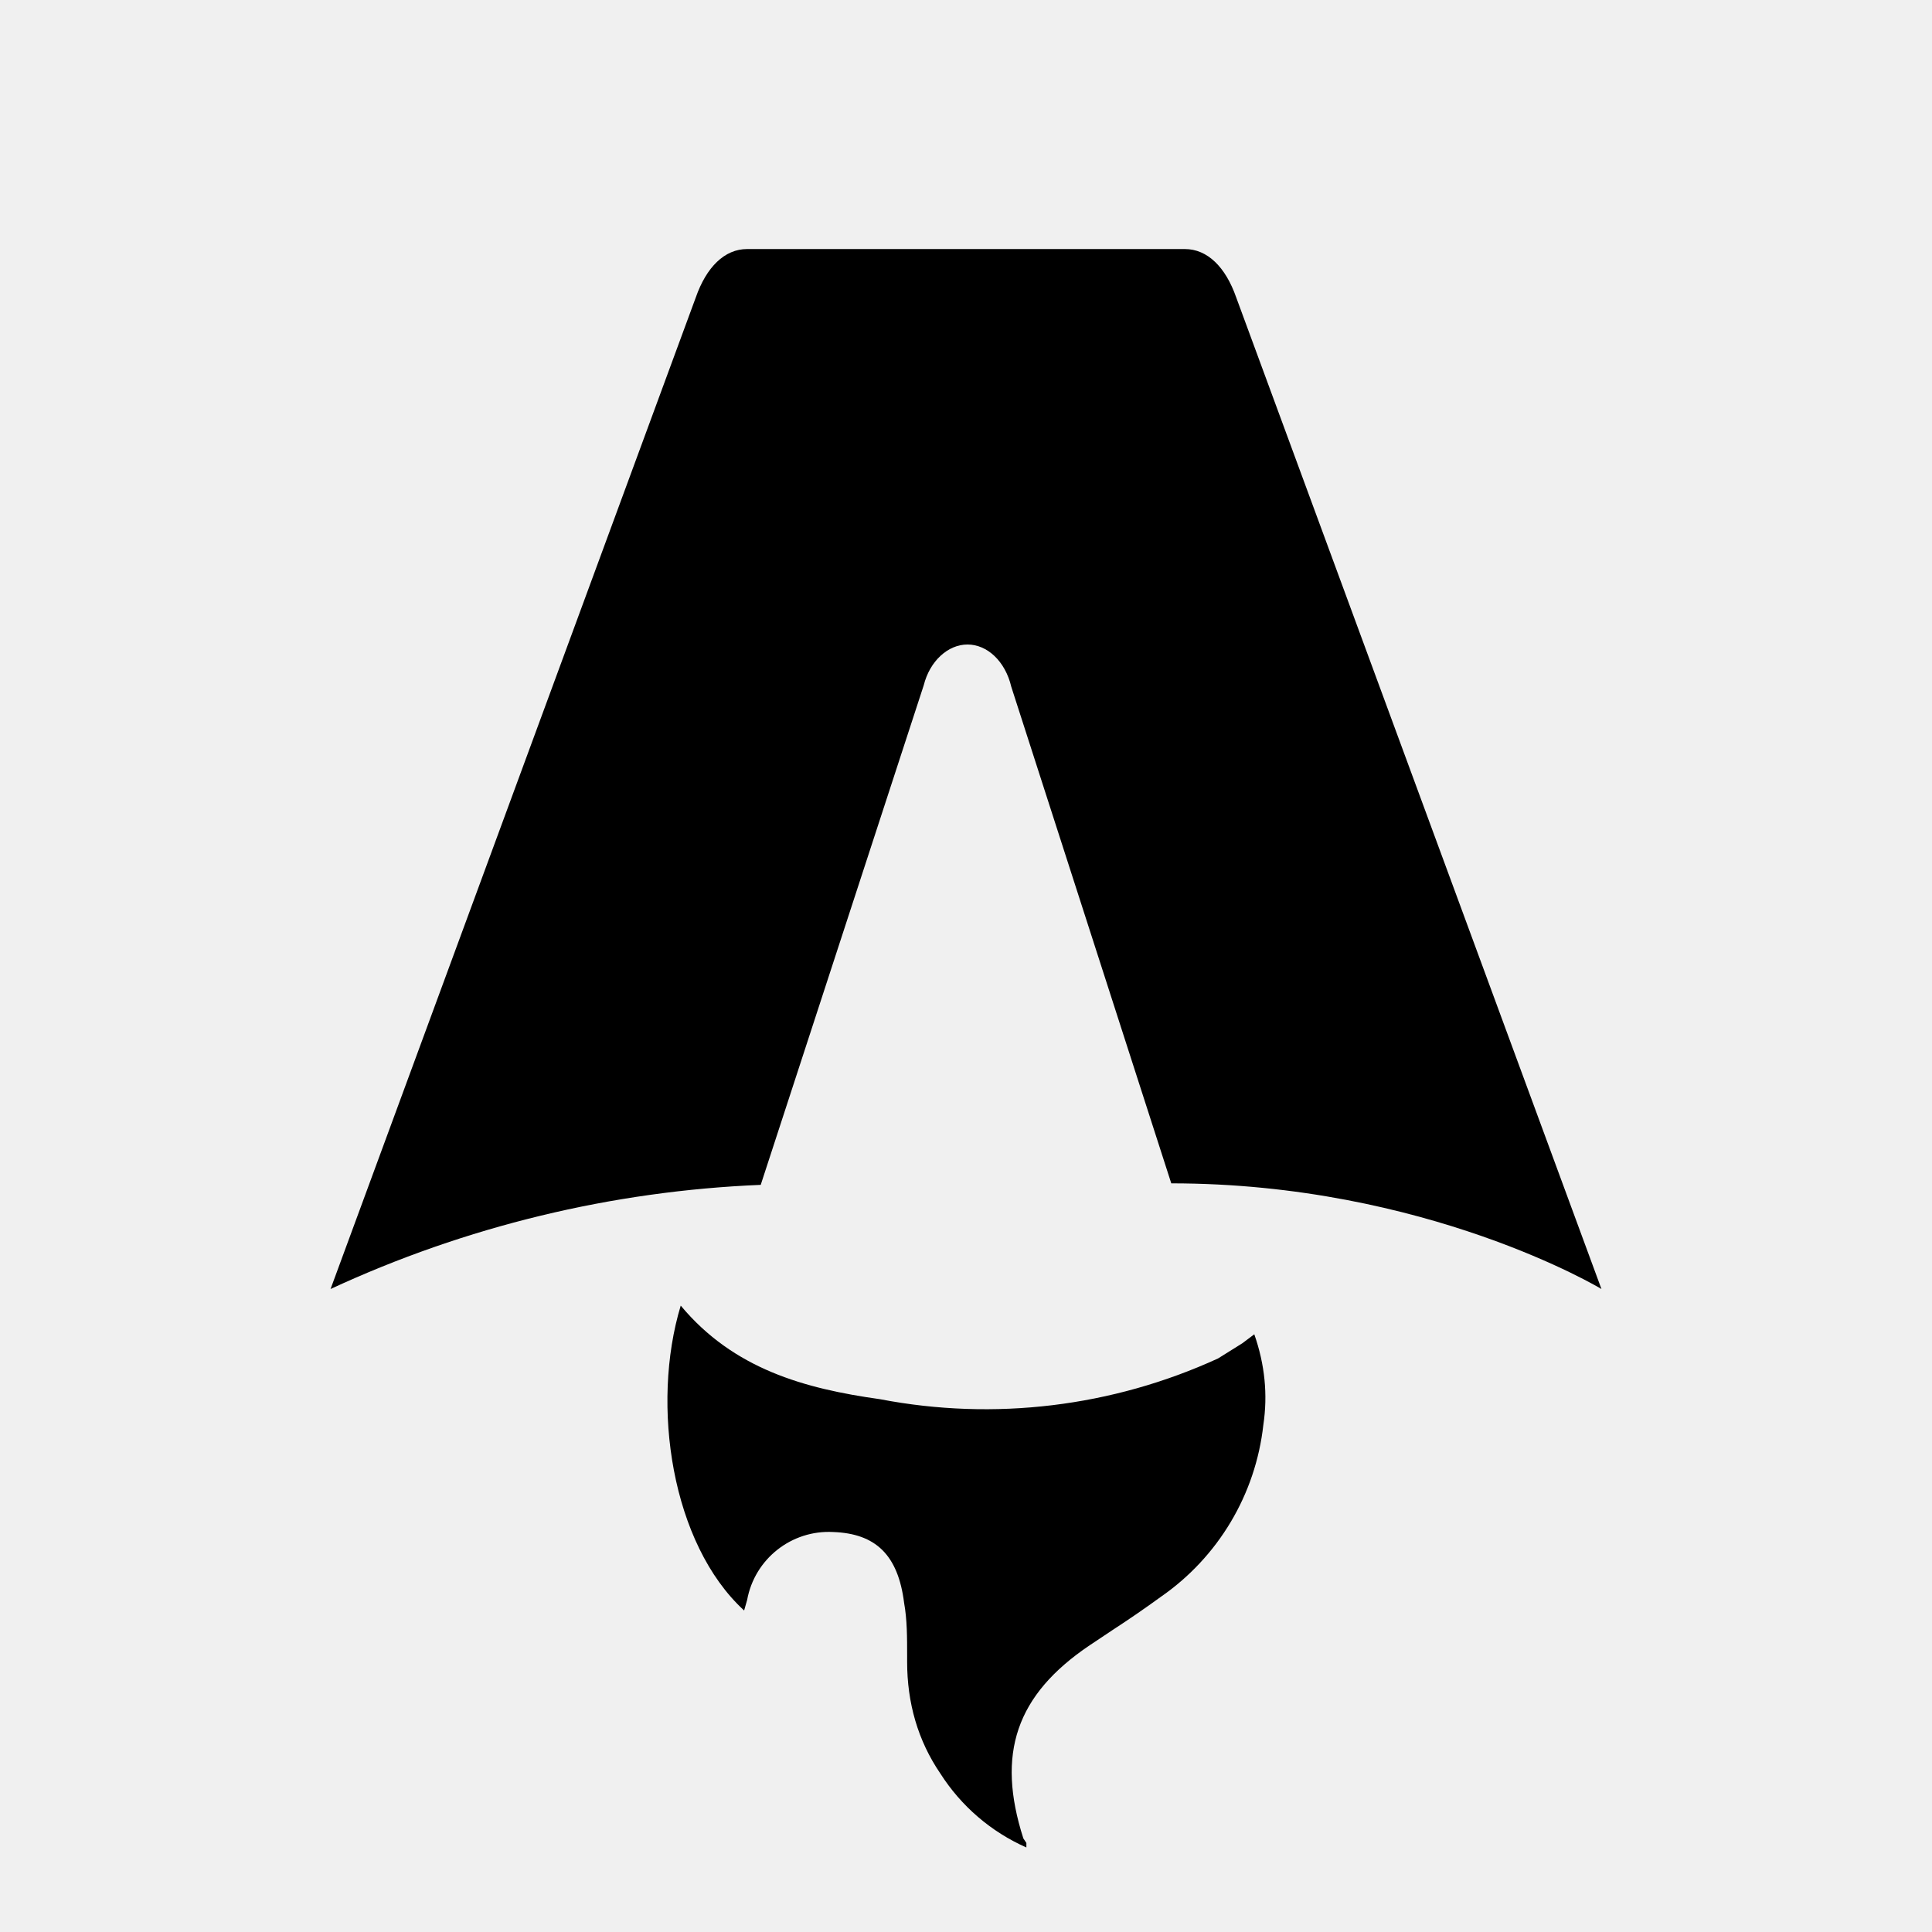
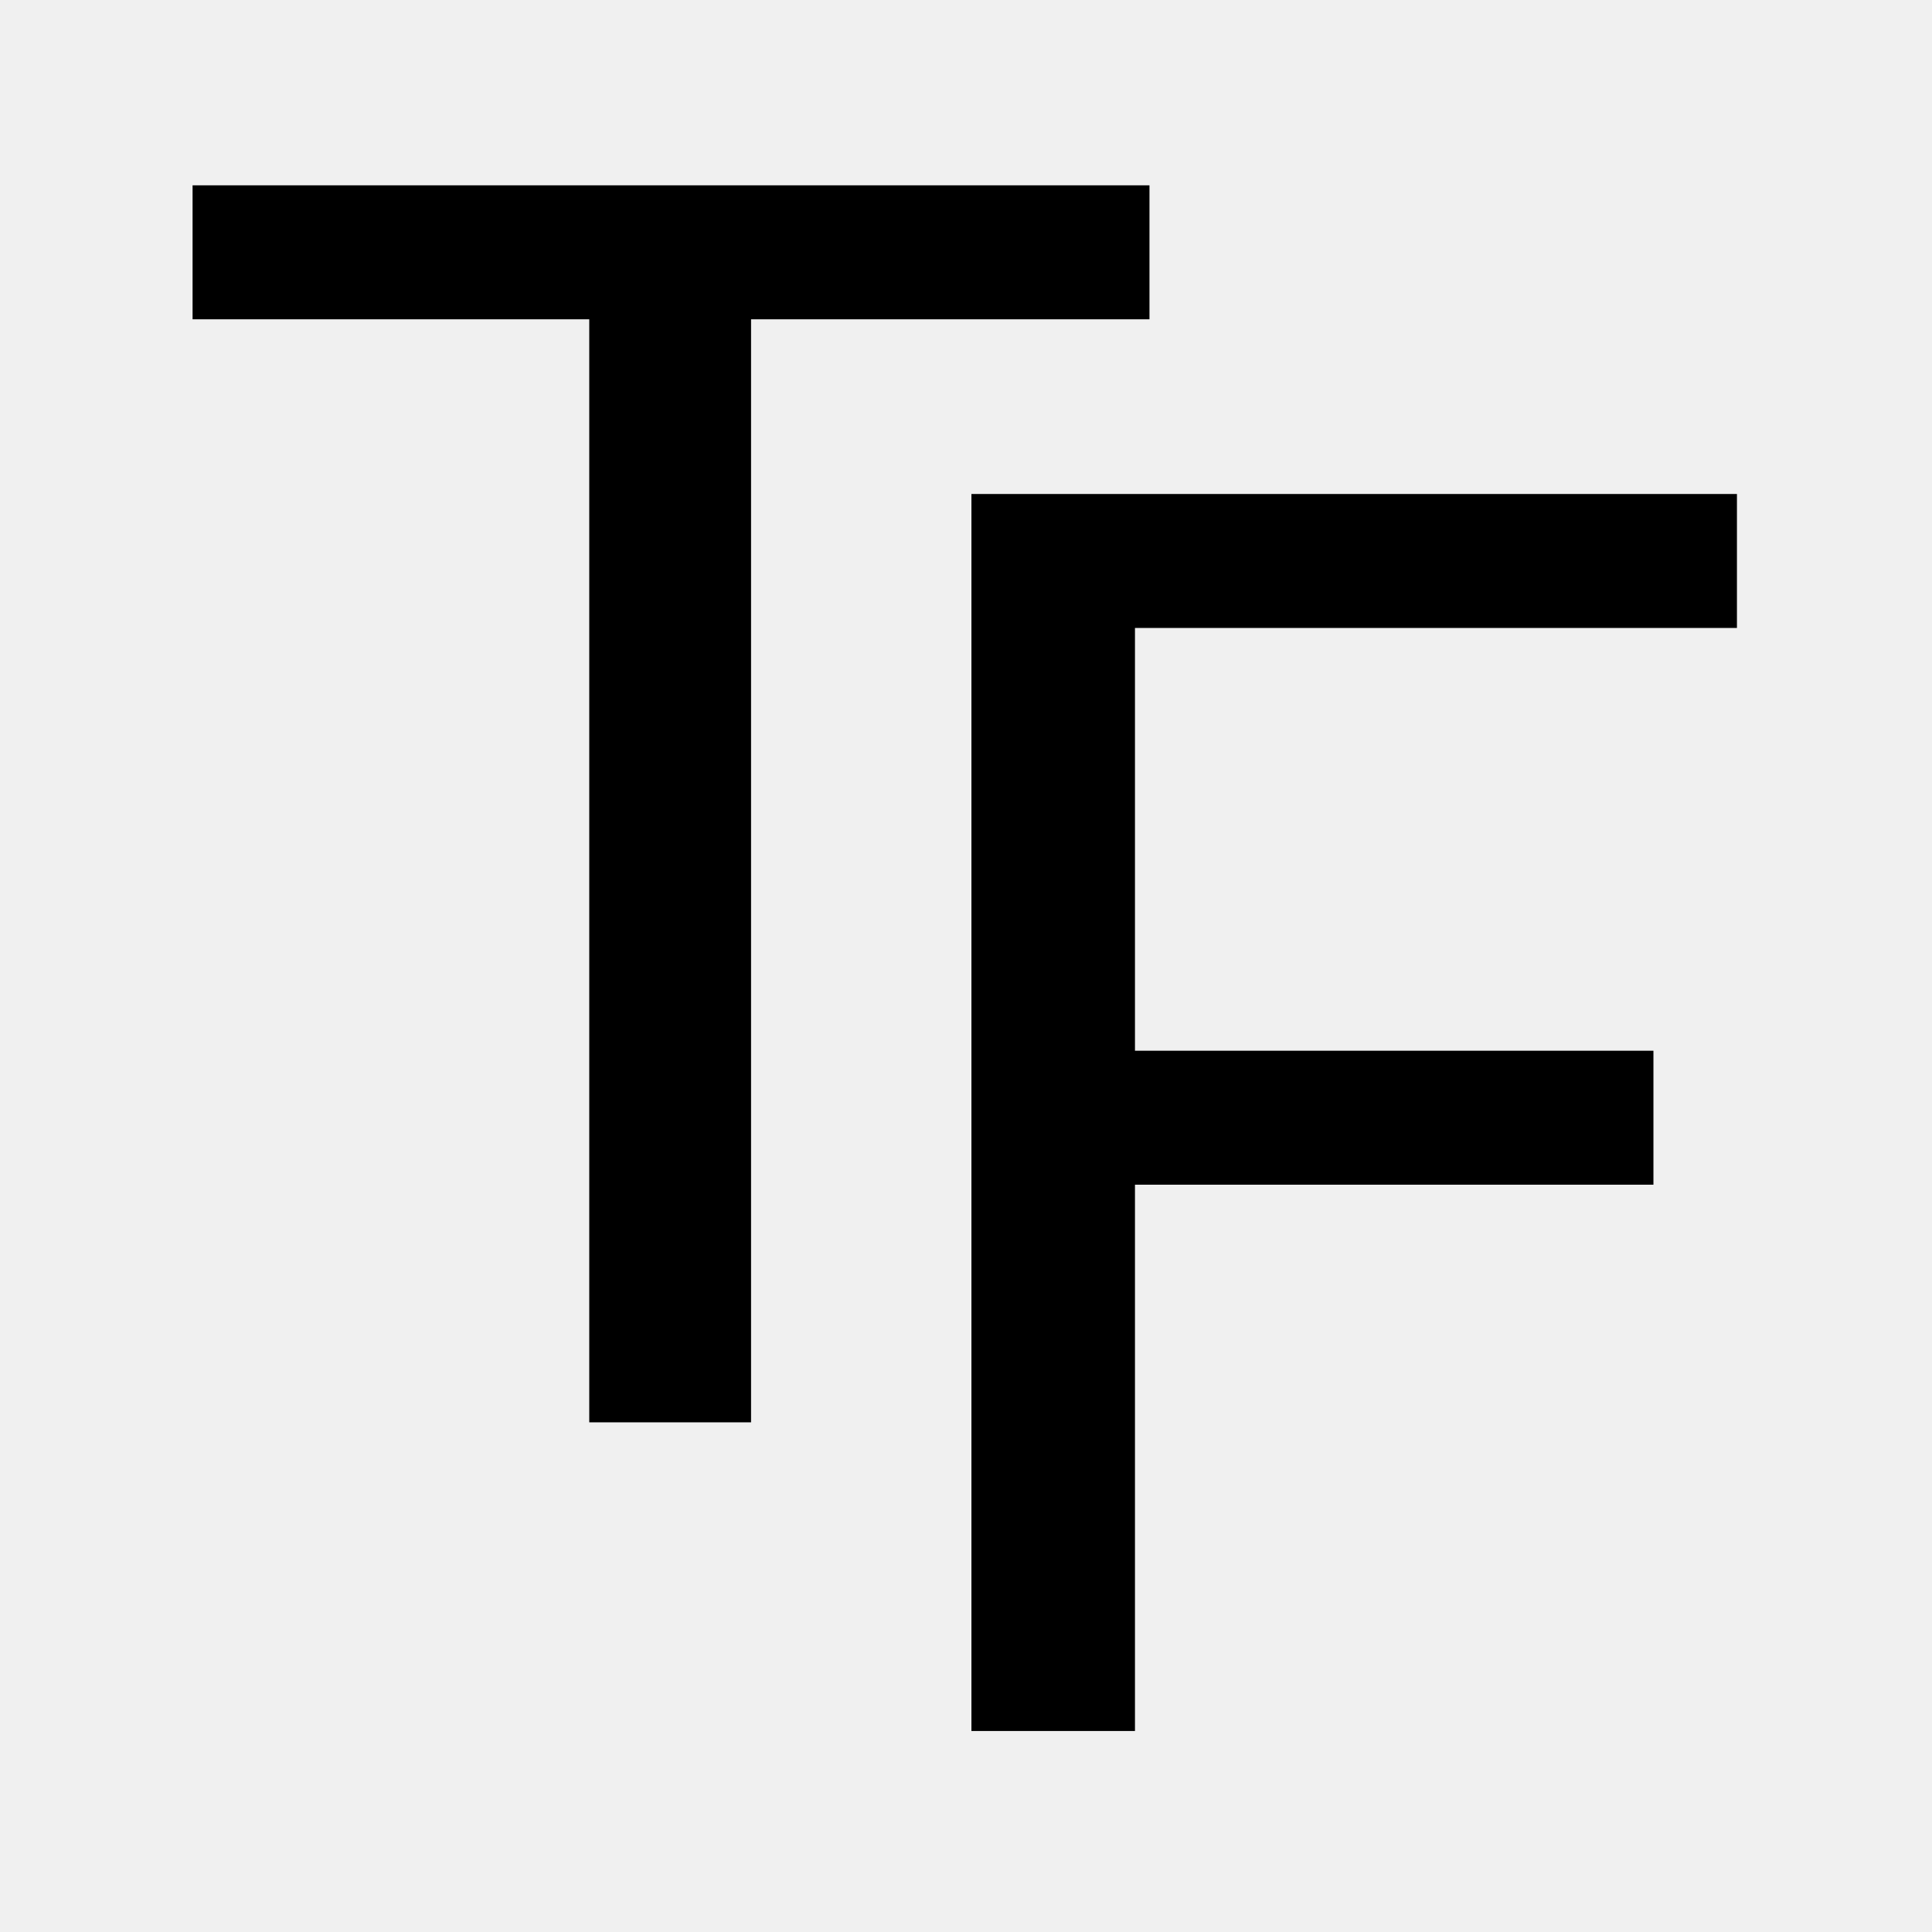
- <svg xmlns="http://www.w3.org/2000/svg" fill="none" viewBox="0 0 128 128">
-   <path d="M50.4 78.5a75.1 75.1 0 0 0-28.5 6.9l24.2-65.7c.7-2 1.9-3.2 3.4-3.2h29c1.5 0 2.7 1.2 3.4 3.2l24.2 65.7s-11.6-7-28.5-7L67 45.5c-.4-1.7-1.6-2.8-2.9-2.8-1.3 0-2.5 1.1-2.9 2.7L50.4 78.5Zm-1.1 28.2Zm-4.2-20.2c-2 6.6-.6 15.8 4.2 20.2a17.5 17.5 0 0 1 .2-.7 5.5 5.5 0 0 1 5.7-4.5c2.8.1 4.3 1.5 4.7 4.7.2 1.1.2 2.3.2 3.5v.4c0 2.7.7 5.2 2.2 7.4a13 13 0 0 0 5.7 4.9v-.3l-.2-.3c-1.8-5.6-.5-9.5 4.4-12.8l1.5-1a73 73 0 0 0 3.2-2.2 16 16 0 0 0 6.8-11.4c.3-2 .1-4-.6-6l-.8.6-1.6 1a37 37 0 0 1-22.4 2.7c-5-.7-9.7-2-13.2-6.2Z" />
+ <svg xmlns="http://www.w3.org/2000/svg" xml:space="preserve" style="fill-rule:evenodd;clip-rule:evenodd;stroke-linejoin:round;stroke-miterlimit:2" viewBox="0 0 512 512">
+   <path d="M.024-.634v-.077h.55v.077H.345V0H.252v-.634H.024Z" style="fill-rule:nonzero" transform="translate(39.97 376.932) scale(461.0664)" />
+   <path d="M.083 0v-.711h.44v.077H.177v.243h.298v.077H.177V0H.083Z" style="fill-rule:nonzero" transform="translate(219.17 458.732) scale(461.0664)" />
  <style>
-         path { fill: #000; }
+         path {
+             fill: #000;
+         }
+ 
        @media (prefers-color-scheme: dark) {
-             path { fill: #FFF; }
+             path {
+                 fill: #FFF;
+             }
        }
    </style>
</svg>
